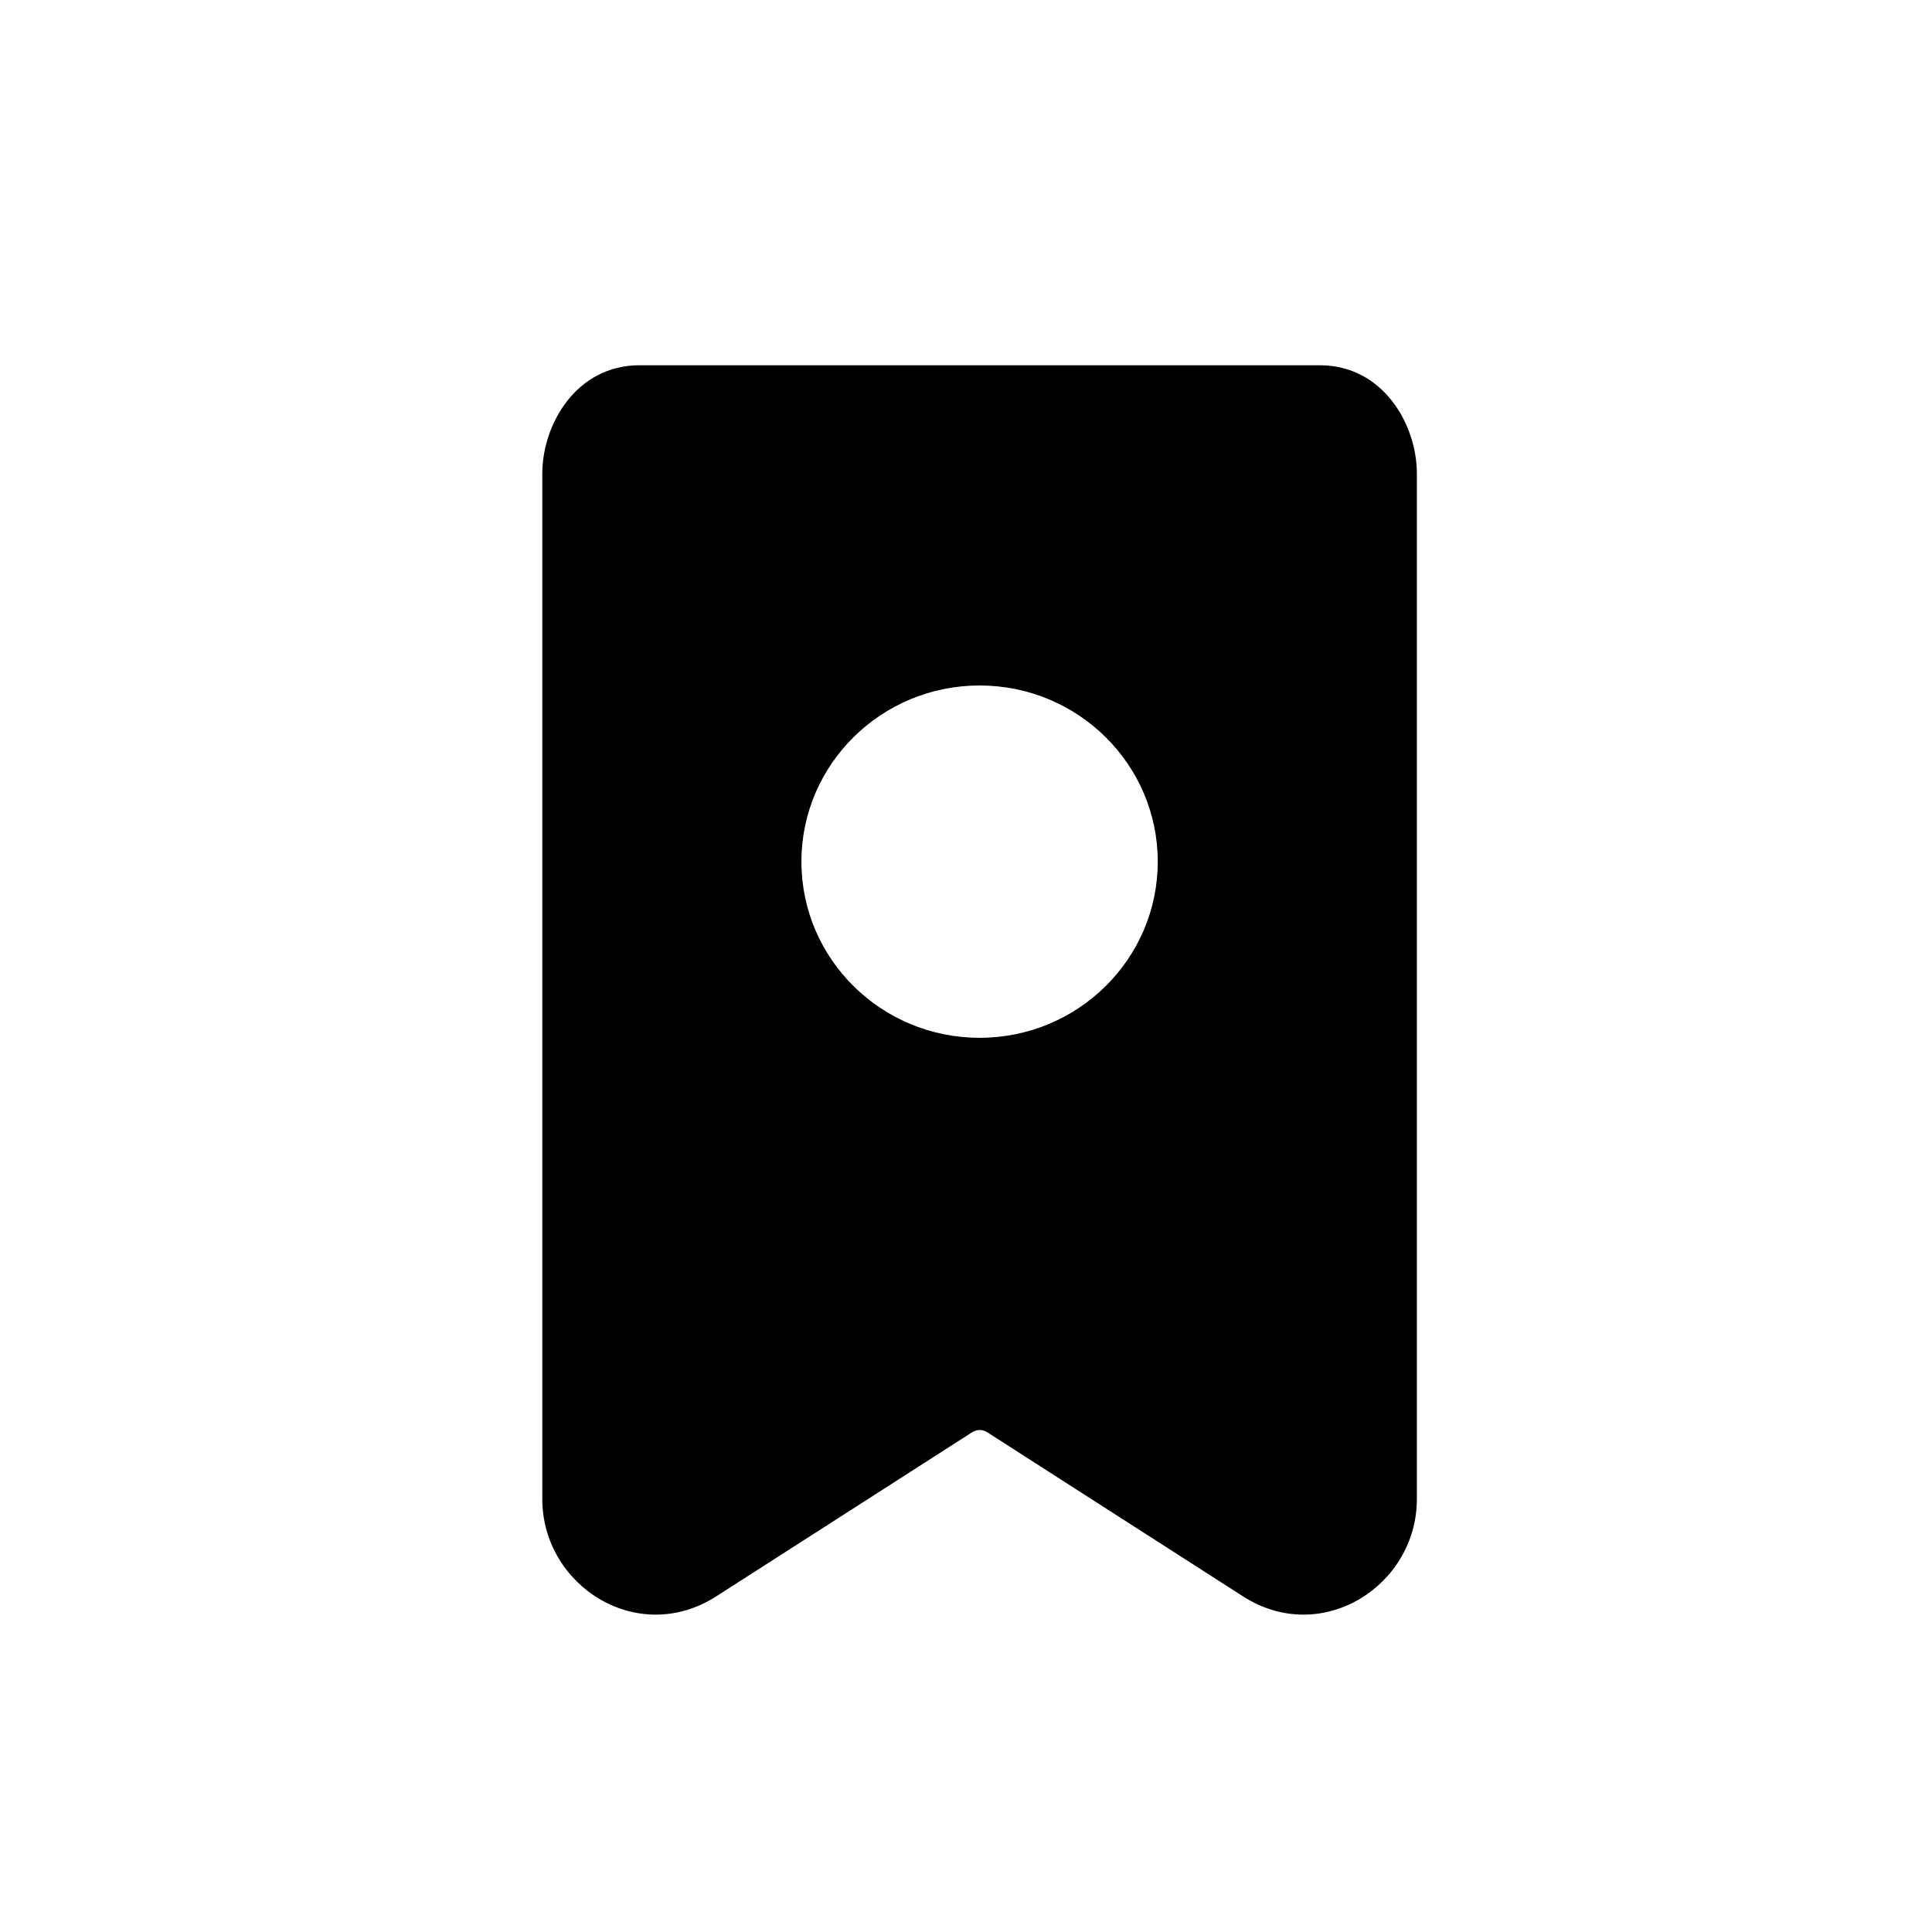
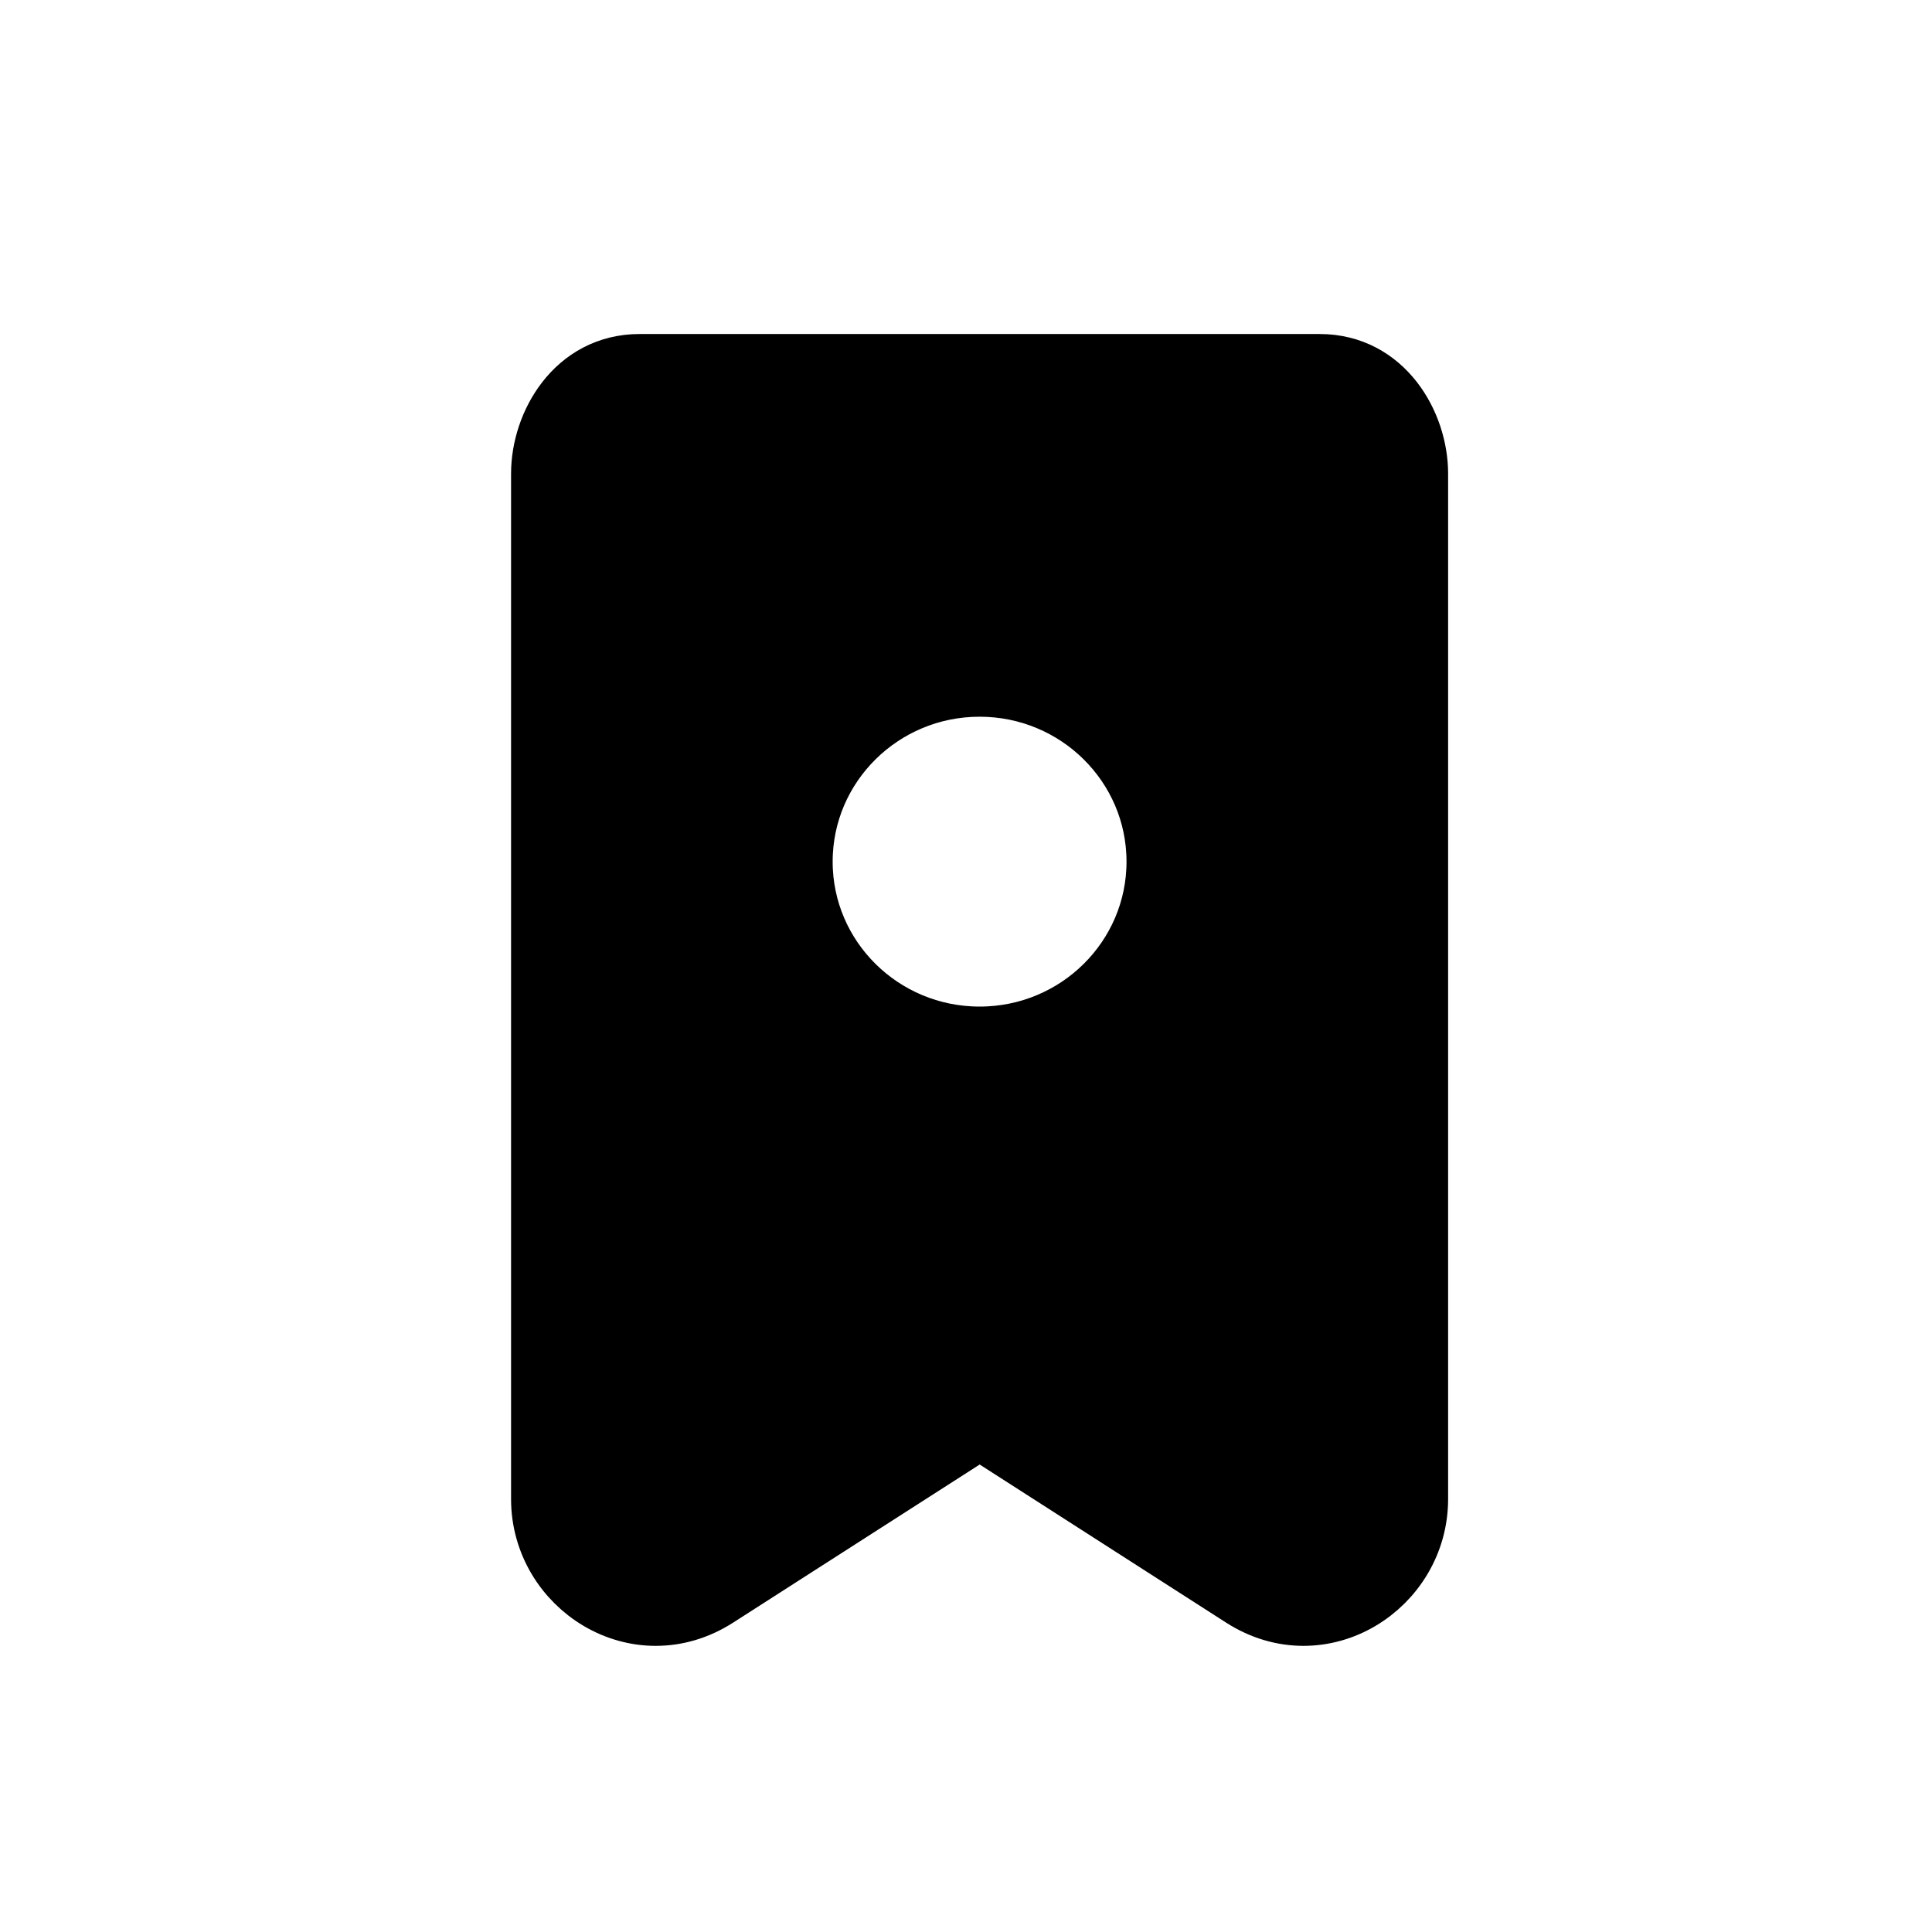
<svg xmlns="http://www.w3.org/2000/svg" viewBox="0 0 30.927 30.926" fill="currentColor">
-   <path d="M15.681,10.973C17.256,10.973,18.533,12.236,18.533,13.793C18.533,15.35,17.256,16.613,15.681,16.613C14.107,16.613,12.829,15.35,12.829,13.793C12.829,12.236,14.107,10.973,15.681,10.973M8.681,7.582L8.681,23.997C8.681,25.384,10.205,26.363,11.467,25.553L15.559,22.929C15.634,22.879,15.732,22.879,15.806,22.929L19.896,25.553C21.158,26.363,22.681,25.383,22.681,23.997L22.681,7.582C22.681,6.796,22.141,5.847,21.126,5.847L10.237,5.847C9.222,5.847,8.681,6.796,8.681,7.582" />
+   <path stroke="#000" stroke-width="1" stroke-linejoin="round" fill-rule="evenodd" d="M15.681,10.973C17.256,10.973,18.533,12.236,18.533,13.793C18.533,15.35,17.256,16.613,15.681,16.613C14.107,16.613,12.829,15.35,12.829,13.793C12.829,12.236,14.107,10.973,15.681,10.973M8.681,7.582L8.681,23.997C8.681,25.384,10.205,26.363,11.467,25.553L15.559,22.929C15.634,22.879,15.732,22.879,15.806,22.929L19.896,25.553C21.158,26.363,22.681,25.383,22.681,23.997L22.681,7.582C22.681,6.796,22.141,5.847,21.126,5.847L10.237,5.847C9.222,5.847,8.681,6.796,8.681,7.582" />
</svg>
